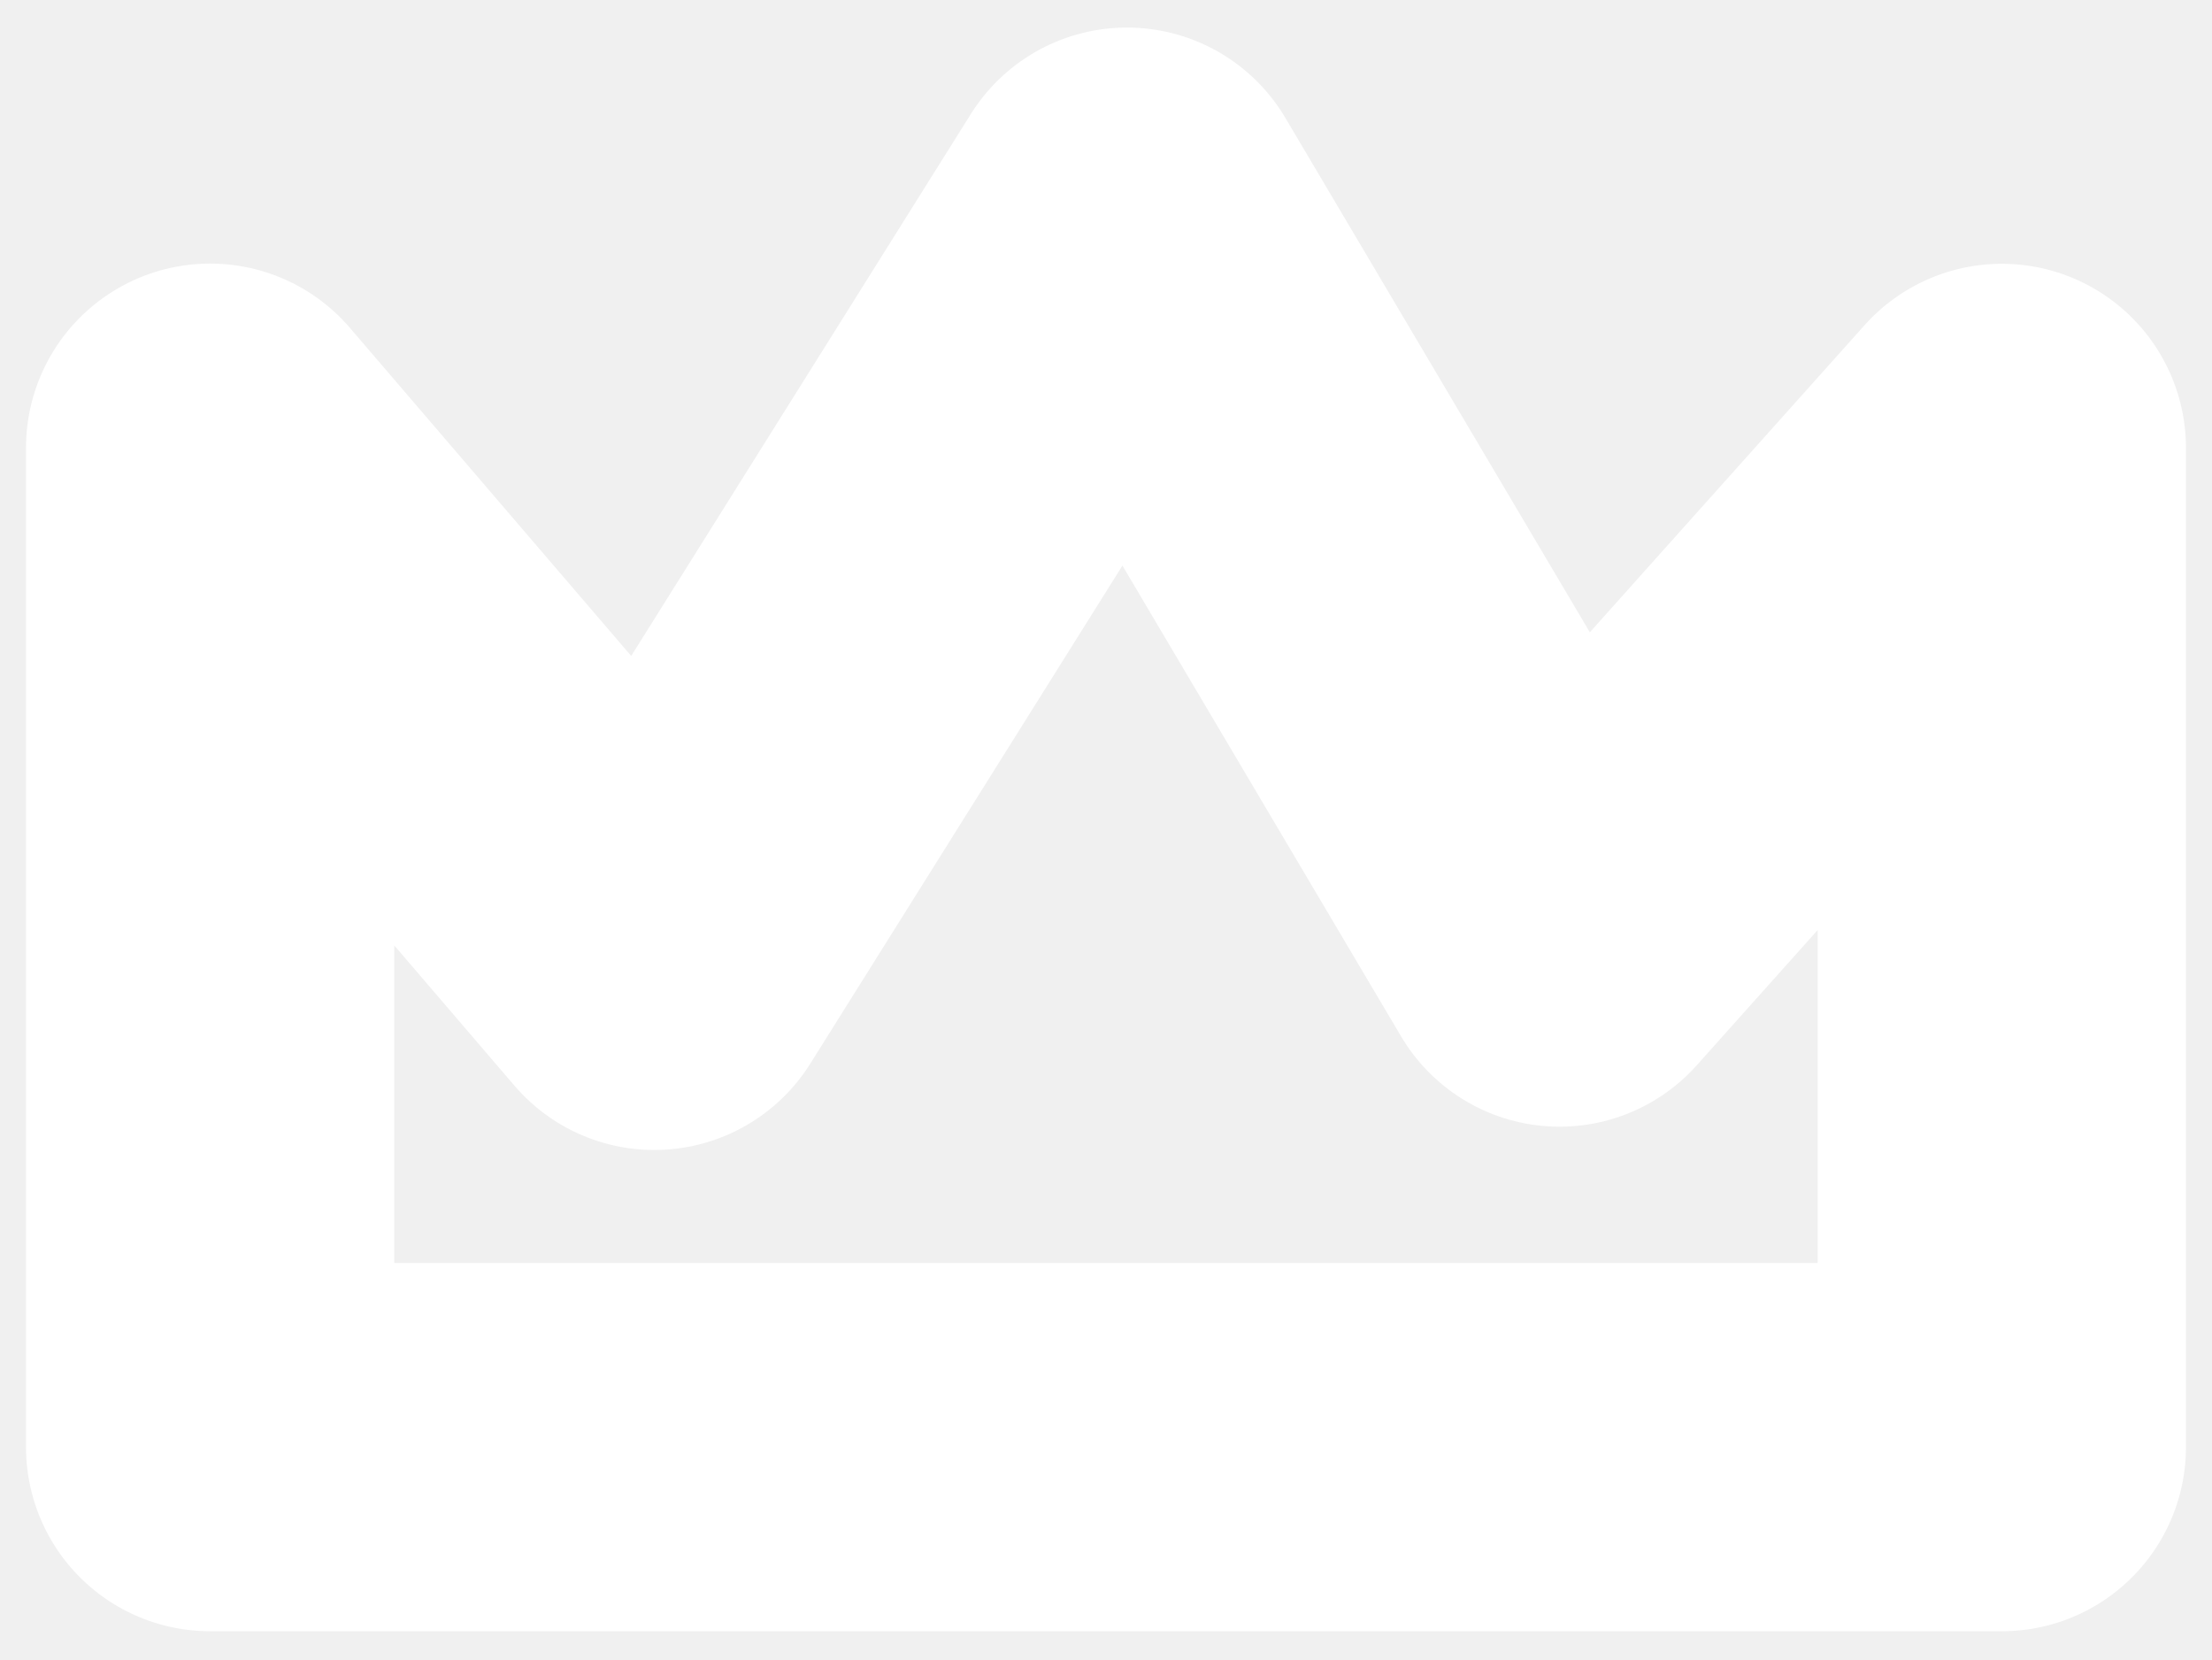
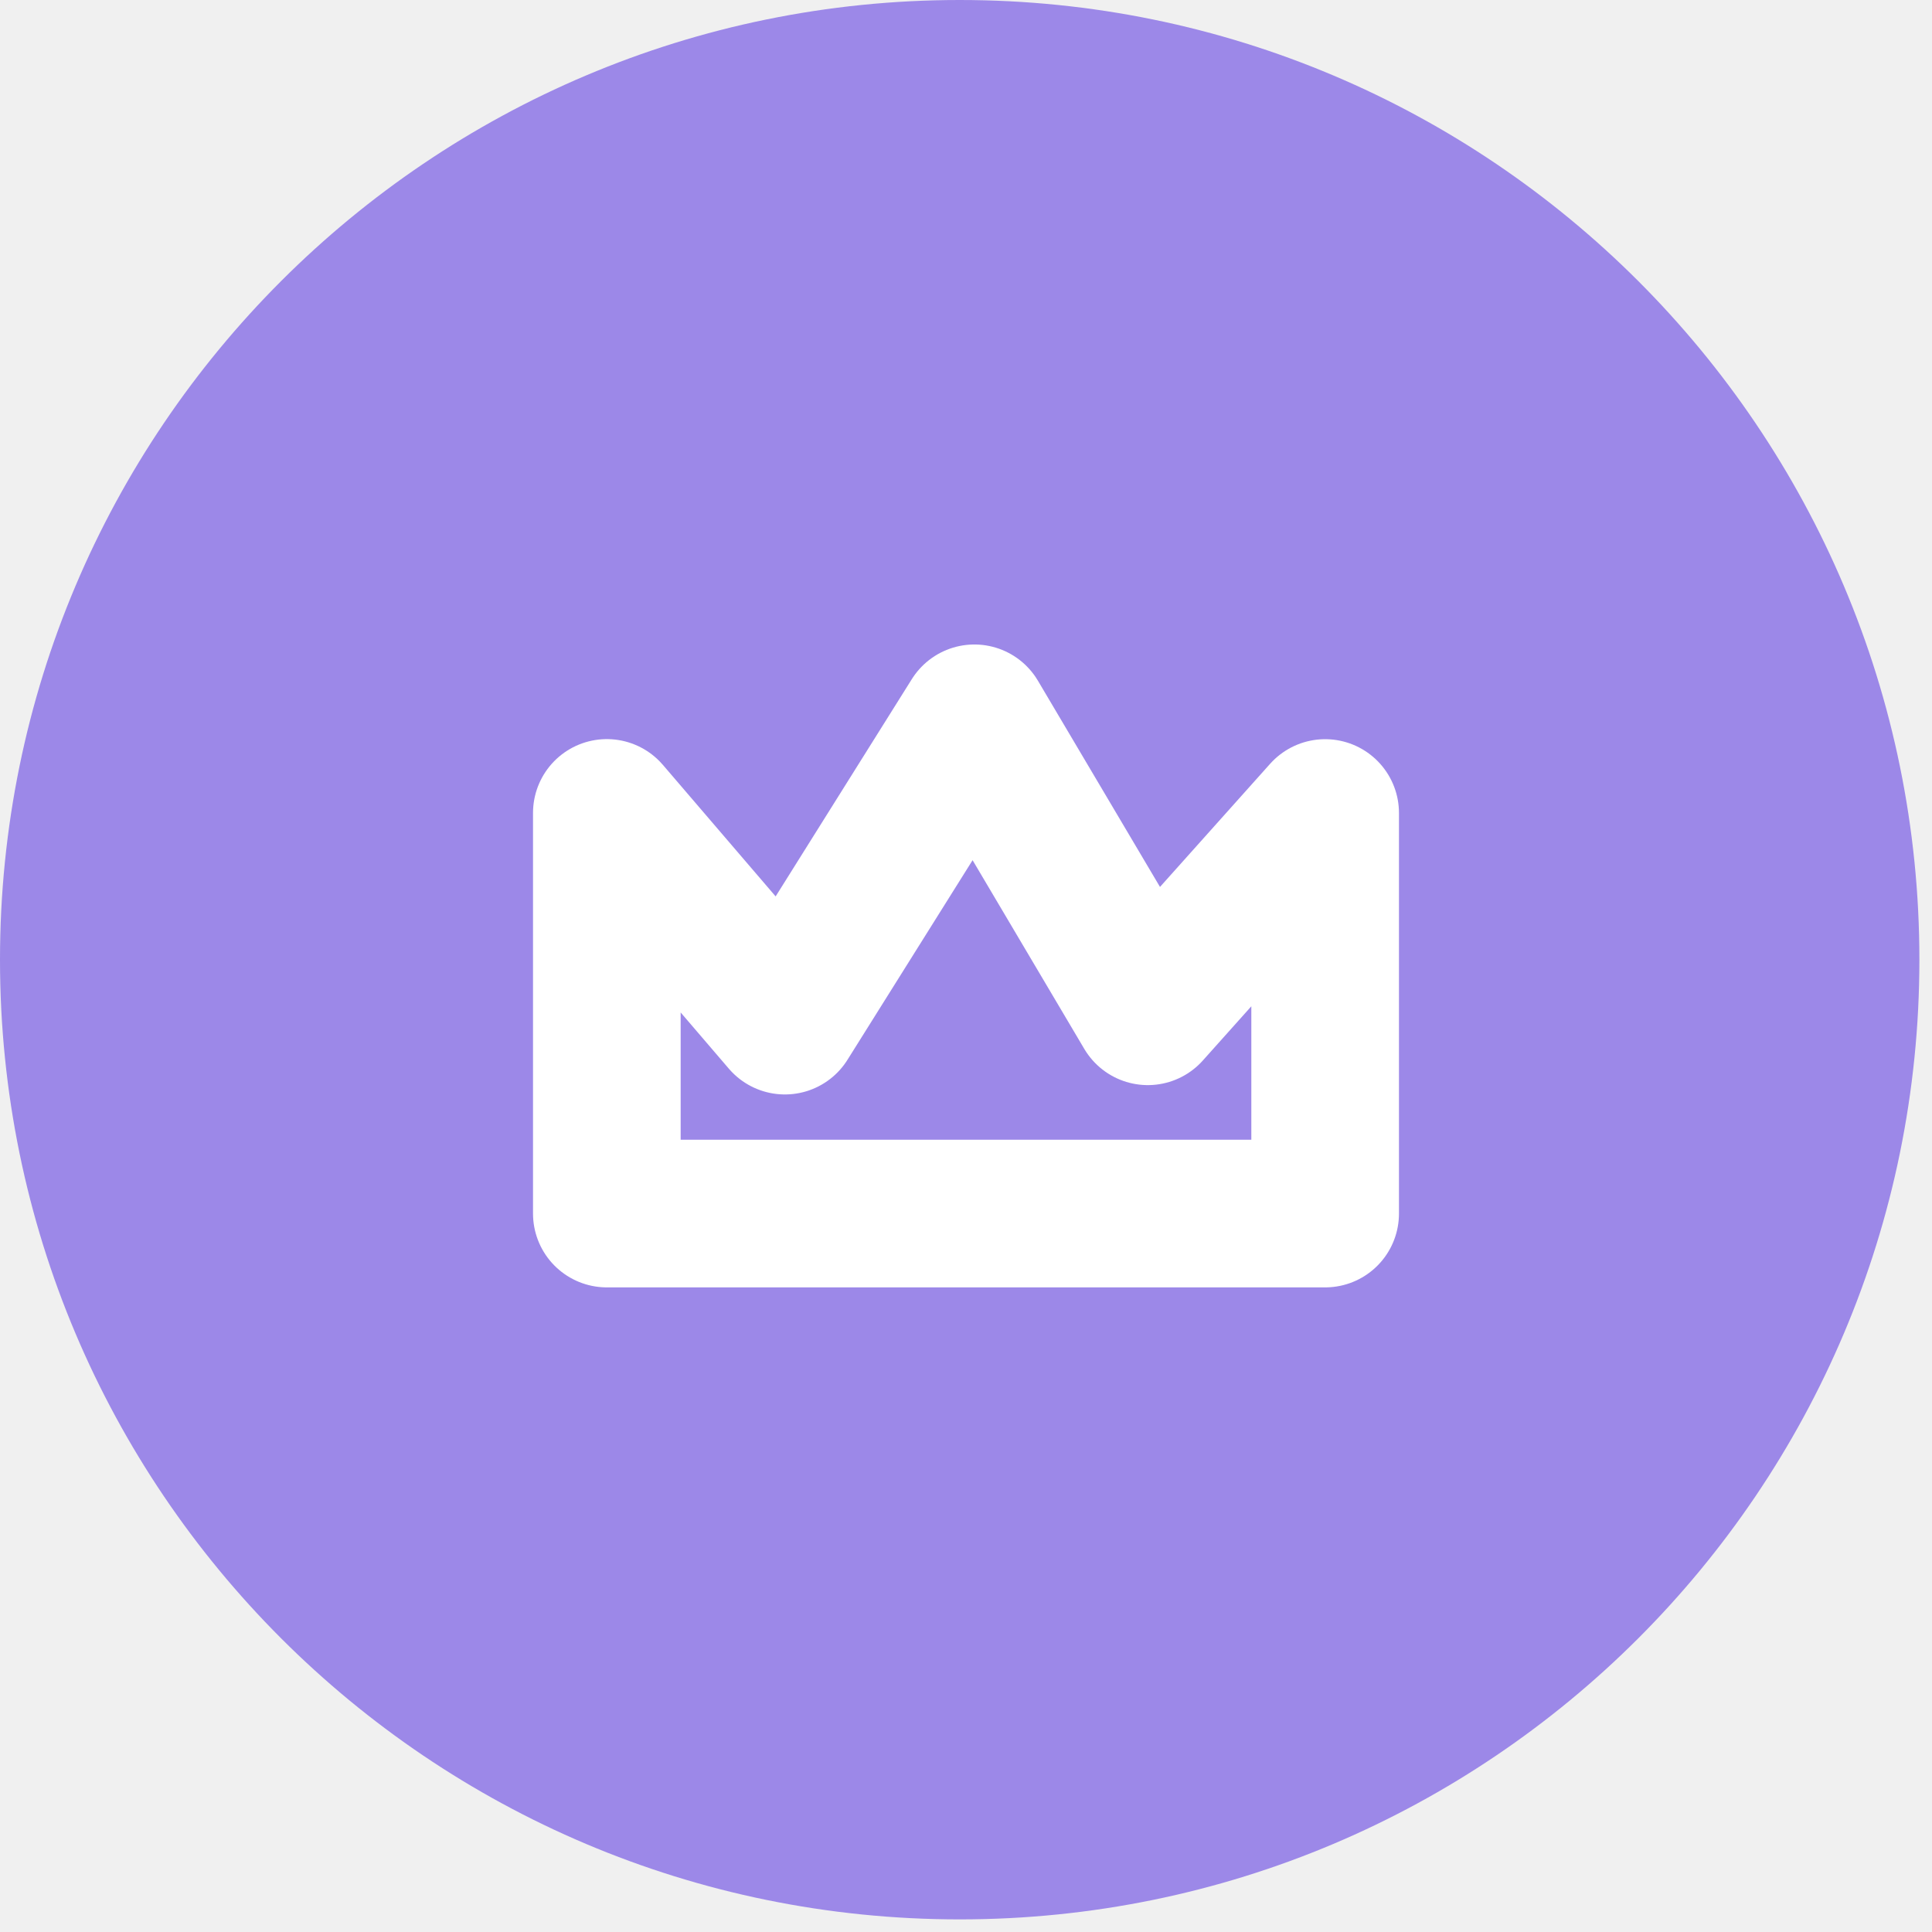
- <svg xmlns="http://www.w3.org/2000/svg" width="56" height="42" viewBox="0 0 56 42" fill="none">
-   <path d="M50.679 36.633H5.32V11.334C9.07 15.704 12.815 20.08 16.564 24.45C20.551 18.087 24.543 11.723 28.53 5.359C32.178 11.526 35.832 17.693 39.481 23.86C43.21 19.686 46.945 15.513 50.679 11.339V36.633Z" stroke="white" stroke-width="9.323" stroke-linecap="round" stroke-linejoin="round" />
+ <svg xmlns="http://www.w3.org/2000/svg" width="122" height="122" viewBox="0 0 122 122" fill="none">
+   <circle cx="60.602" cy="60.602" r="60.602" fill="#9C88E8" />
+   <path d="M83.679 76.633H38.32V51.334C42.07 55.705 45.815 60.08 49.564 64.45C53.551 58.087 57.543 51.723 61.53 45.359C65.178 51.526 68.832 57.693 72.481 63.86C76.21 59.686 79.945 55.513 83.679 51.339V76.633Z" stroke="white" stroke-width="9.323" stroke-linecap="round" stroke-linejoin="round" />
</svg>
